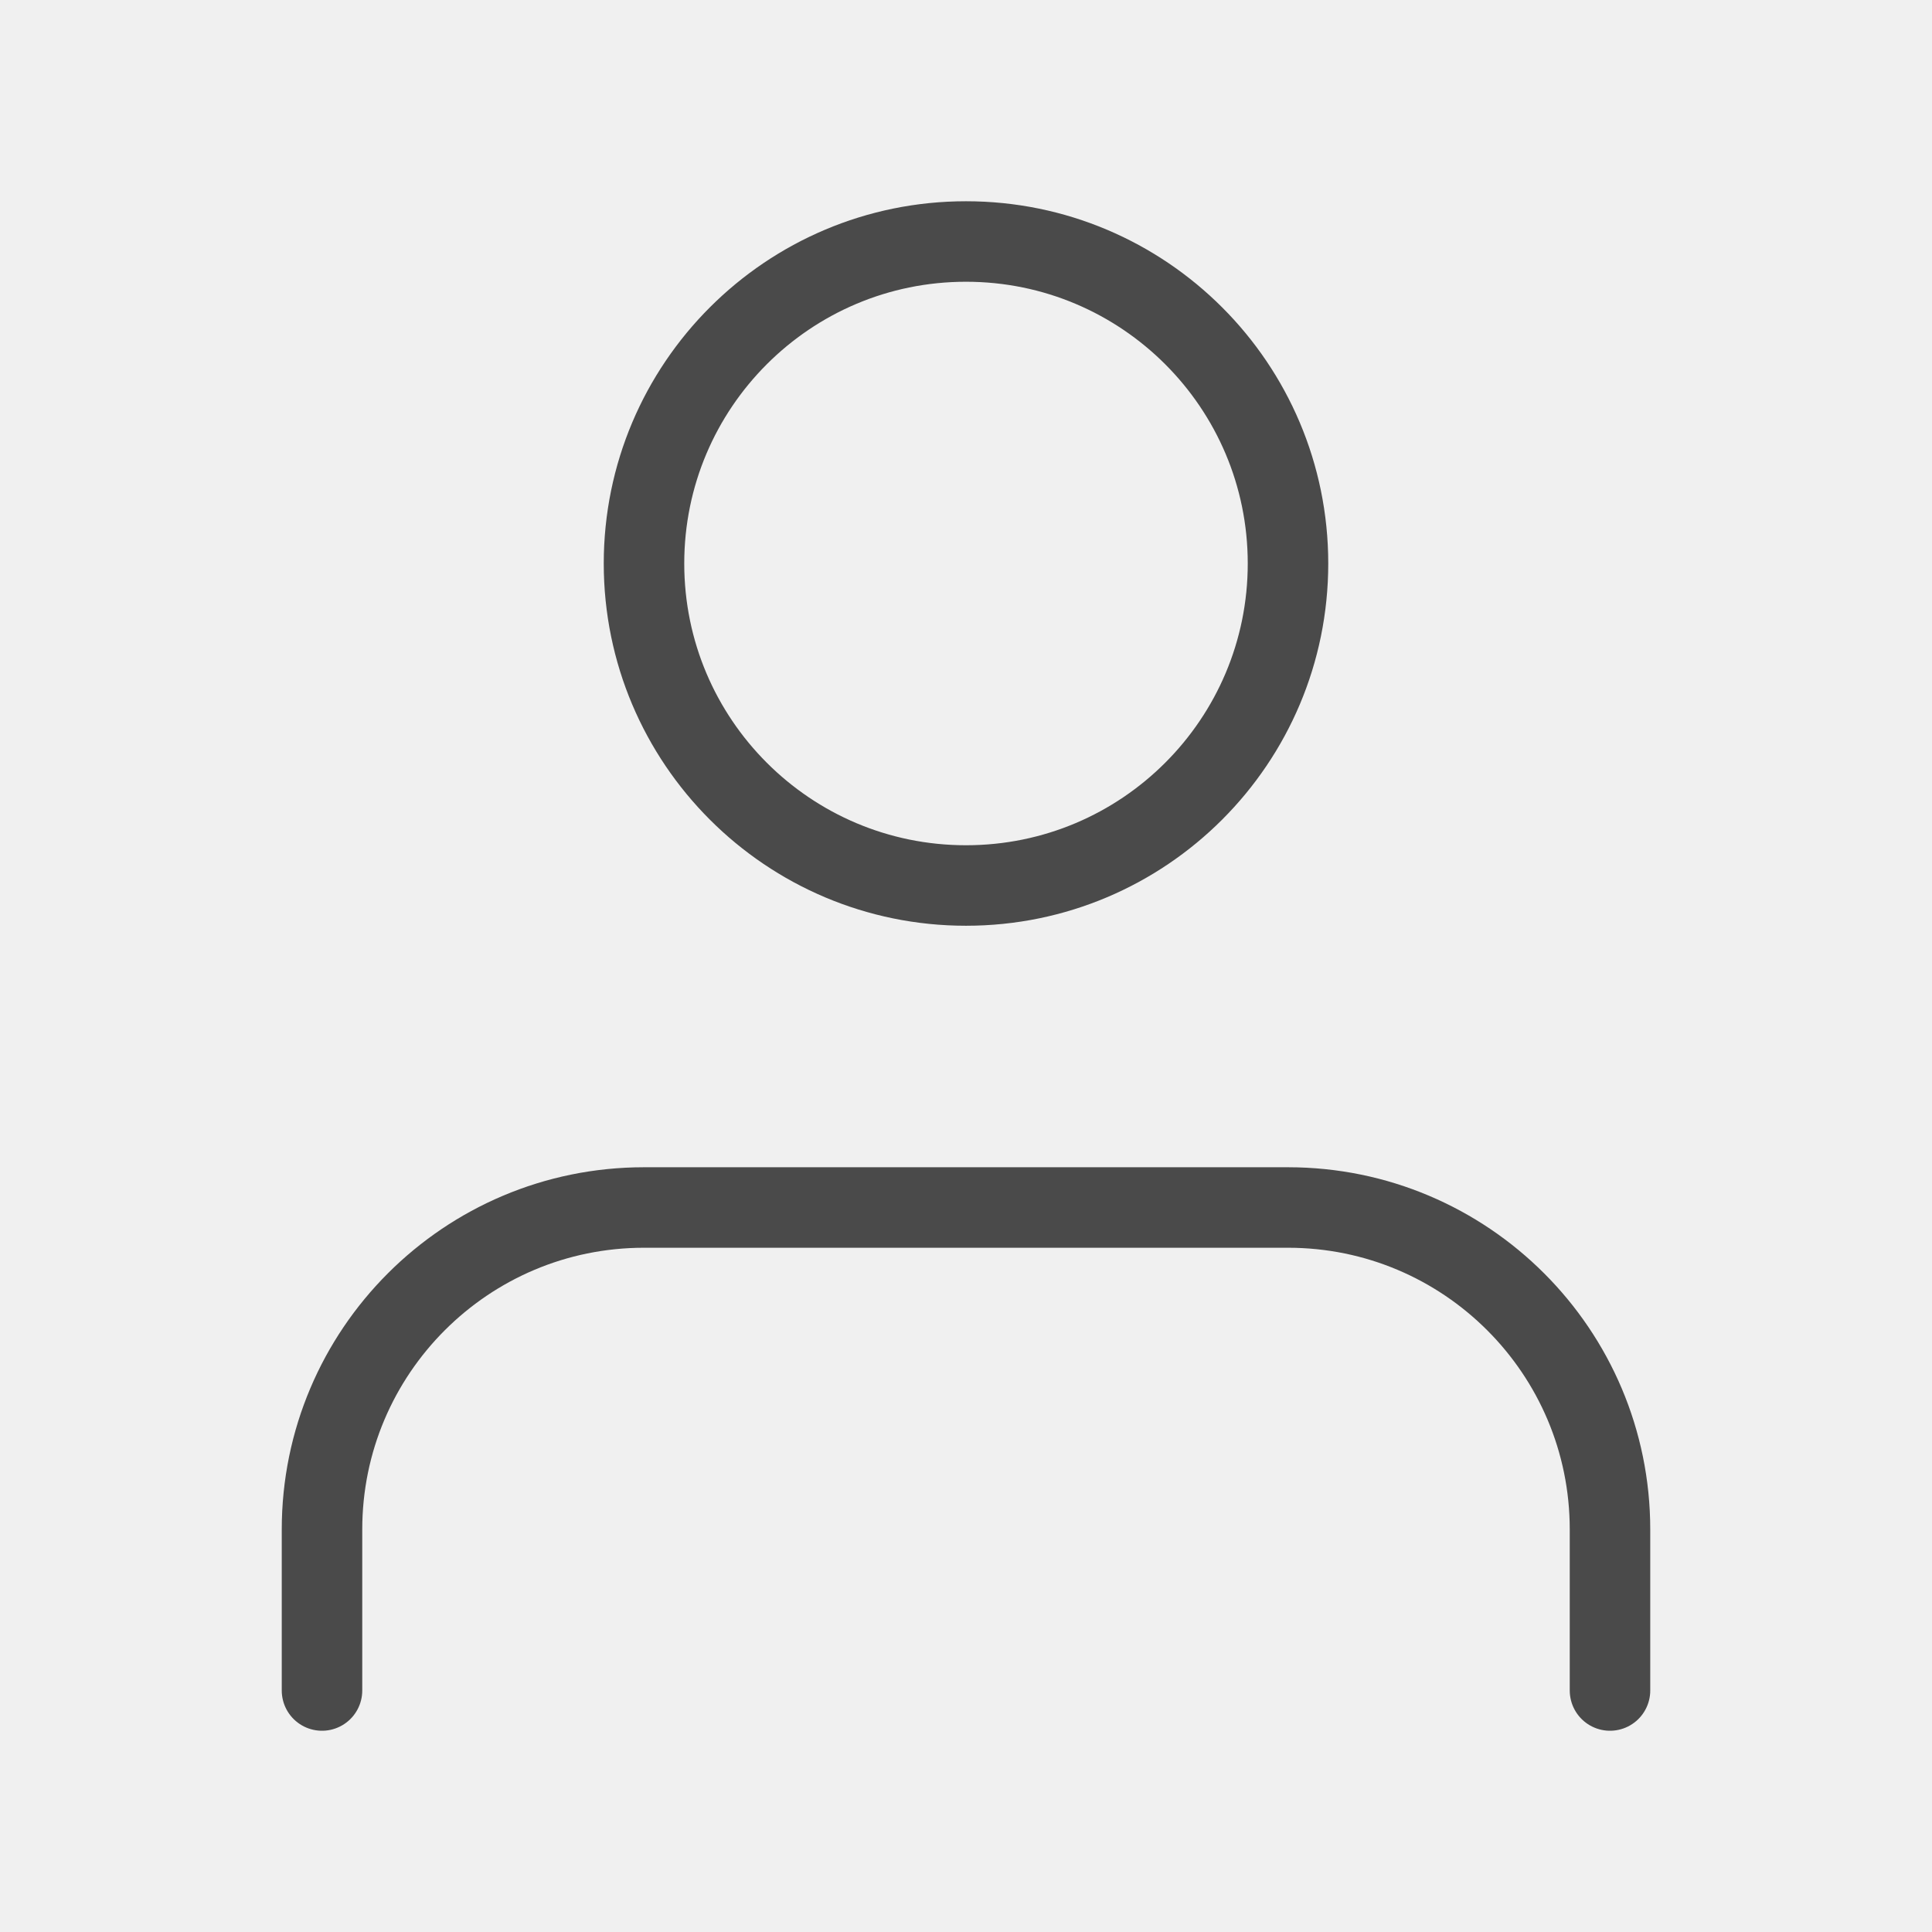
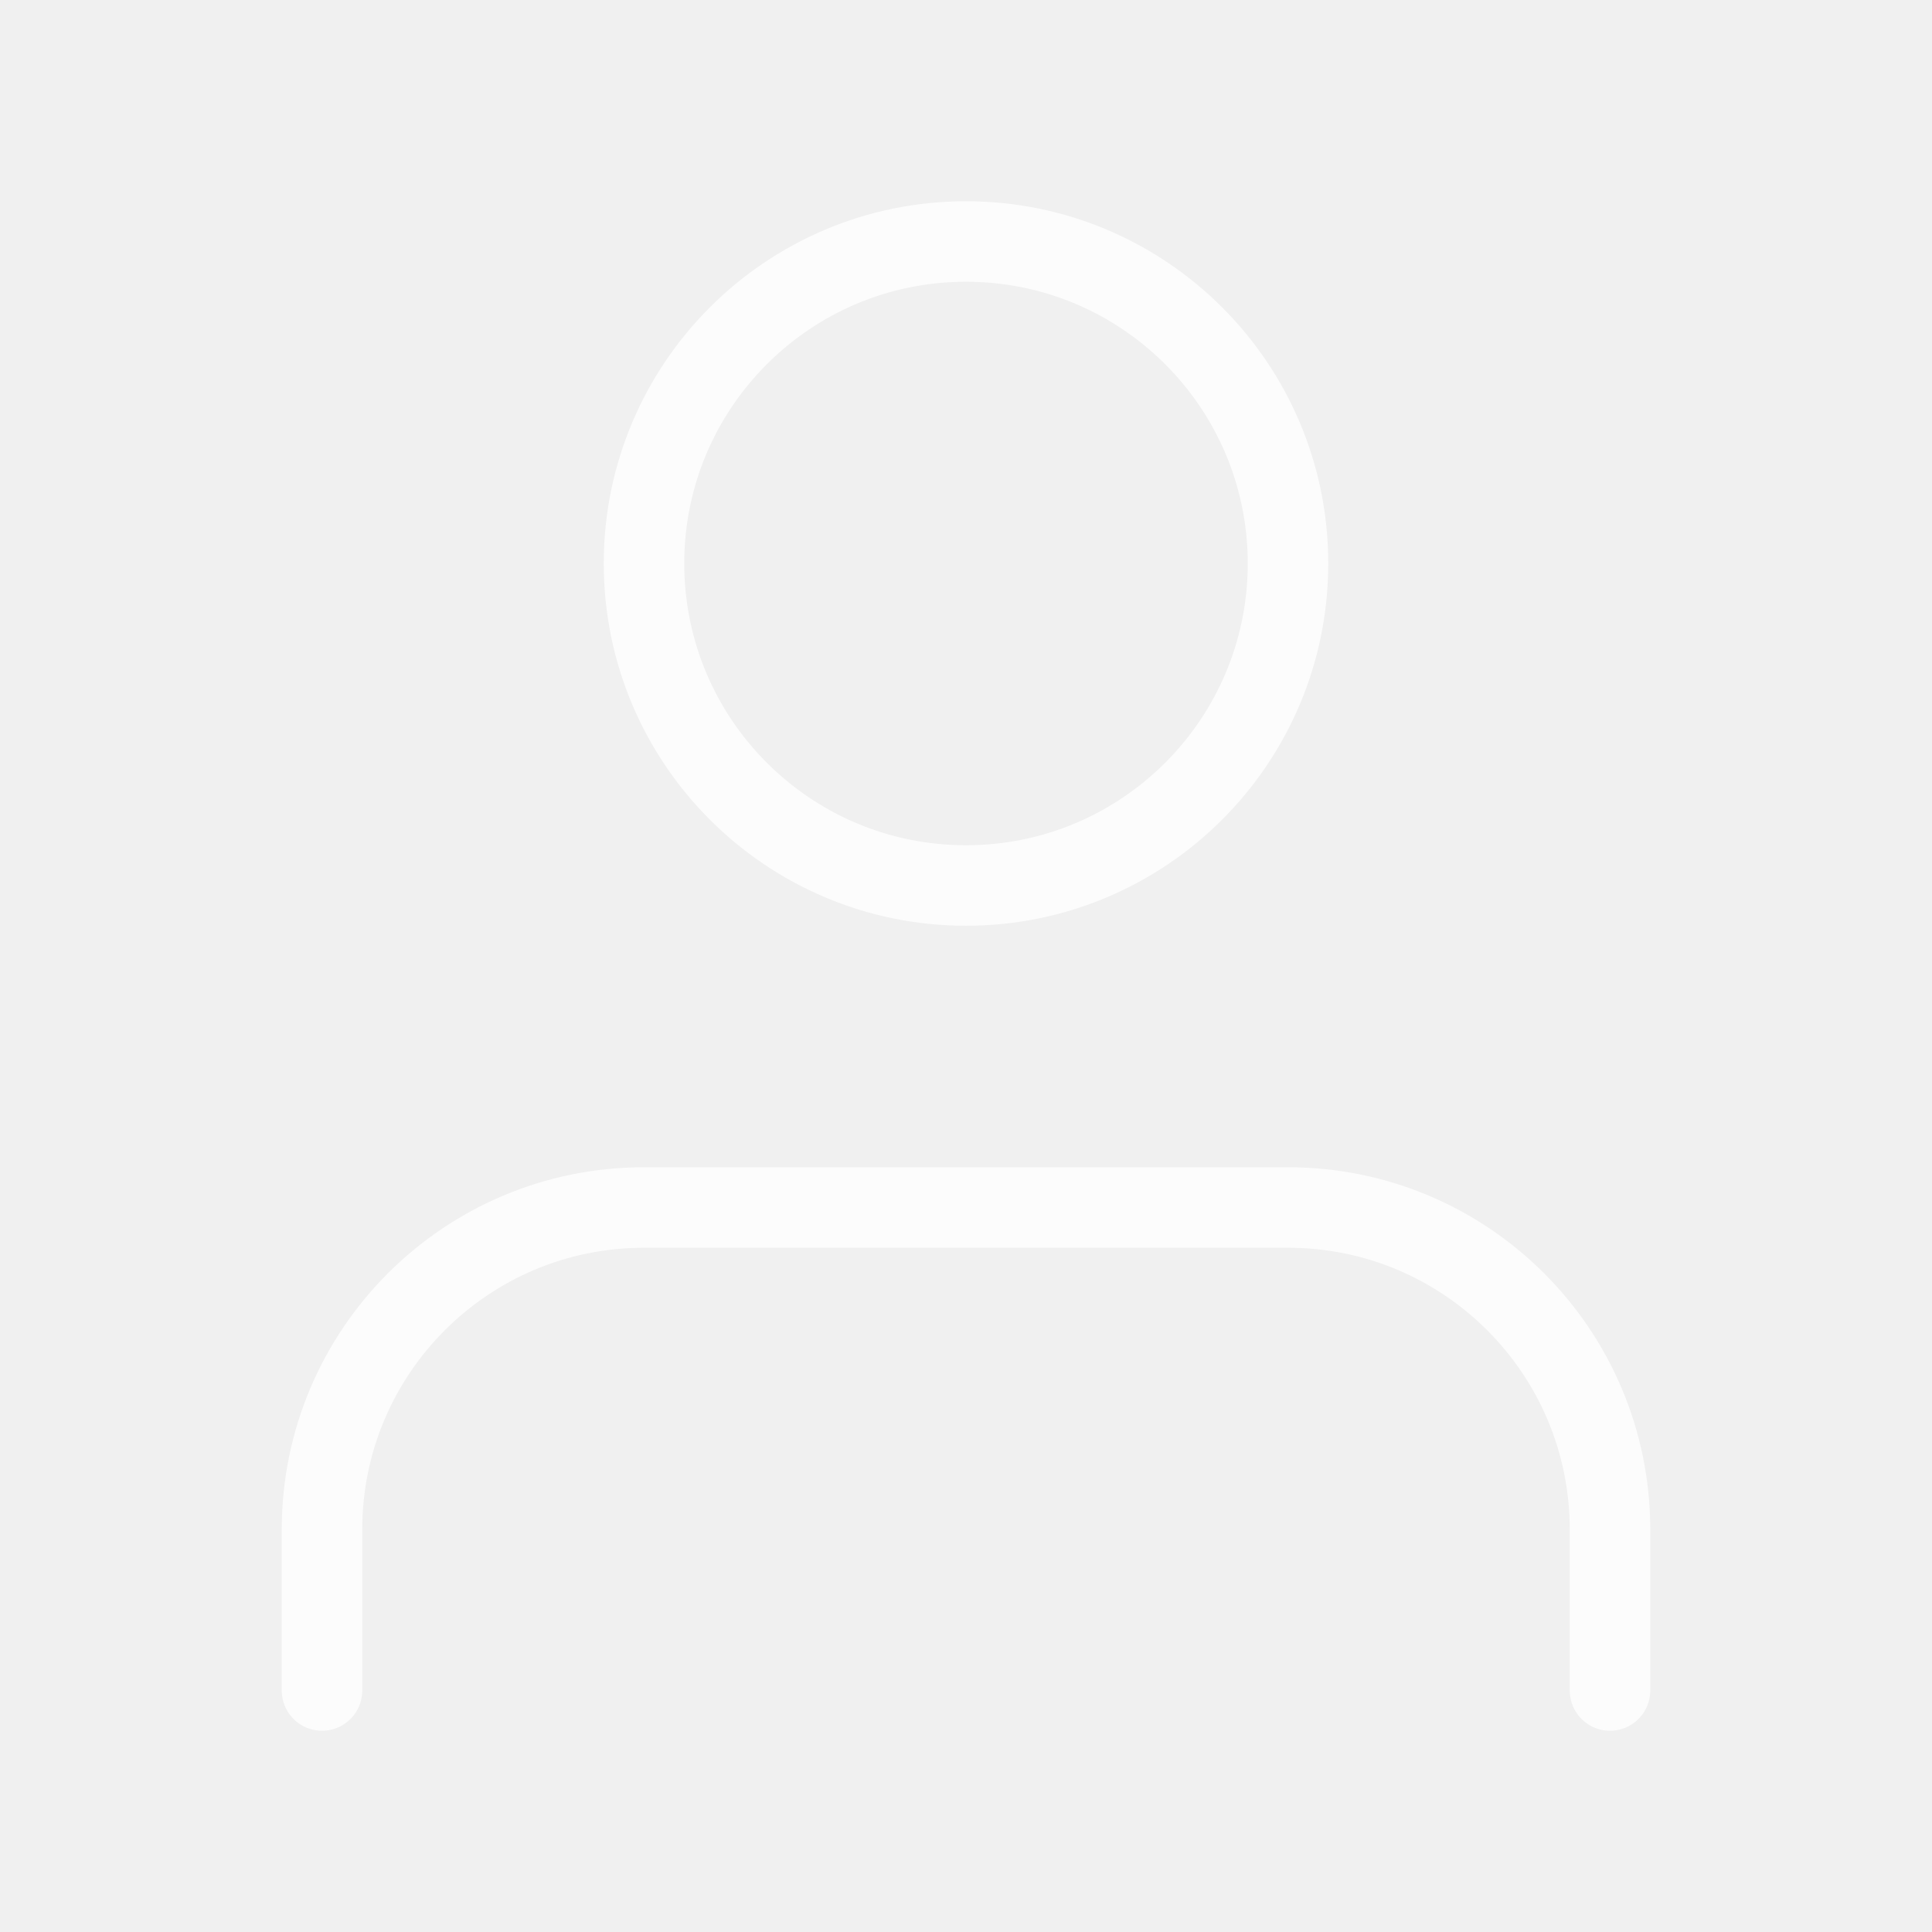
- <svg xmlns="http://www.w3.org/2000/svg" width="24" height="24" viewBox="0 0 24 24" fill="none">
-   <path d="M20 21V19C20 16.791 18.209 15 16 15H8C5.791 15 4 16.791 4 19V21" stroke="#212121" stroke-opacity="0.8" stroke-linecap="round" stroke-linejoin="round" />
-   <path fill-rule="evenodd" clip-rule="evenodd" d="M12 11C14.209 11 16 9.209 16 7C16 4.791 14.209 3 12 3C9.791 3 8 4.791 8 7C8 9.209 9.791 11 12 11Z" stroke="#212121" stroke-opacity="0.8" stroke-linecap="round" stroke-linejoin="round" />
+ <svg xmlns="http://www.w3.org/2000/svg" width="24" height="24" viewBox="0 0 24 24" fill="none" stroke="#ffffff">
+   <path d="M20 21V19C20 16.791 18.209 15 16 15H8C5.791 15 4 16.791 4 19V21" stroke-opacity="0.8" stroke-linecap="round" stroke-linejoin="round" />
+   <path fill-rule="evenodd" clip-rule="evenodd" d="M12 11C14.209 11 16 9.209 16 7C16 4.791 14.209 3 12 3C9.791 3 8 4.791 8 7C8 9.209 9.791 11 12 11Z" stroke-opacity="0.8" stroke-linecap="round" stroke-linejoin="round" />
</svg>
